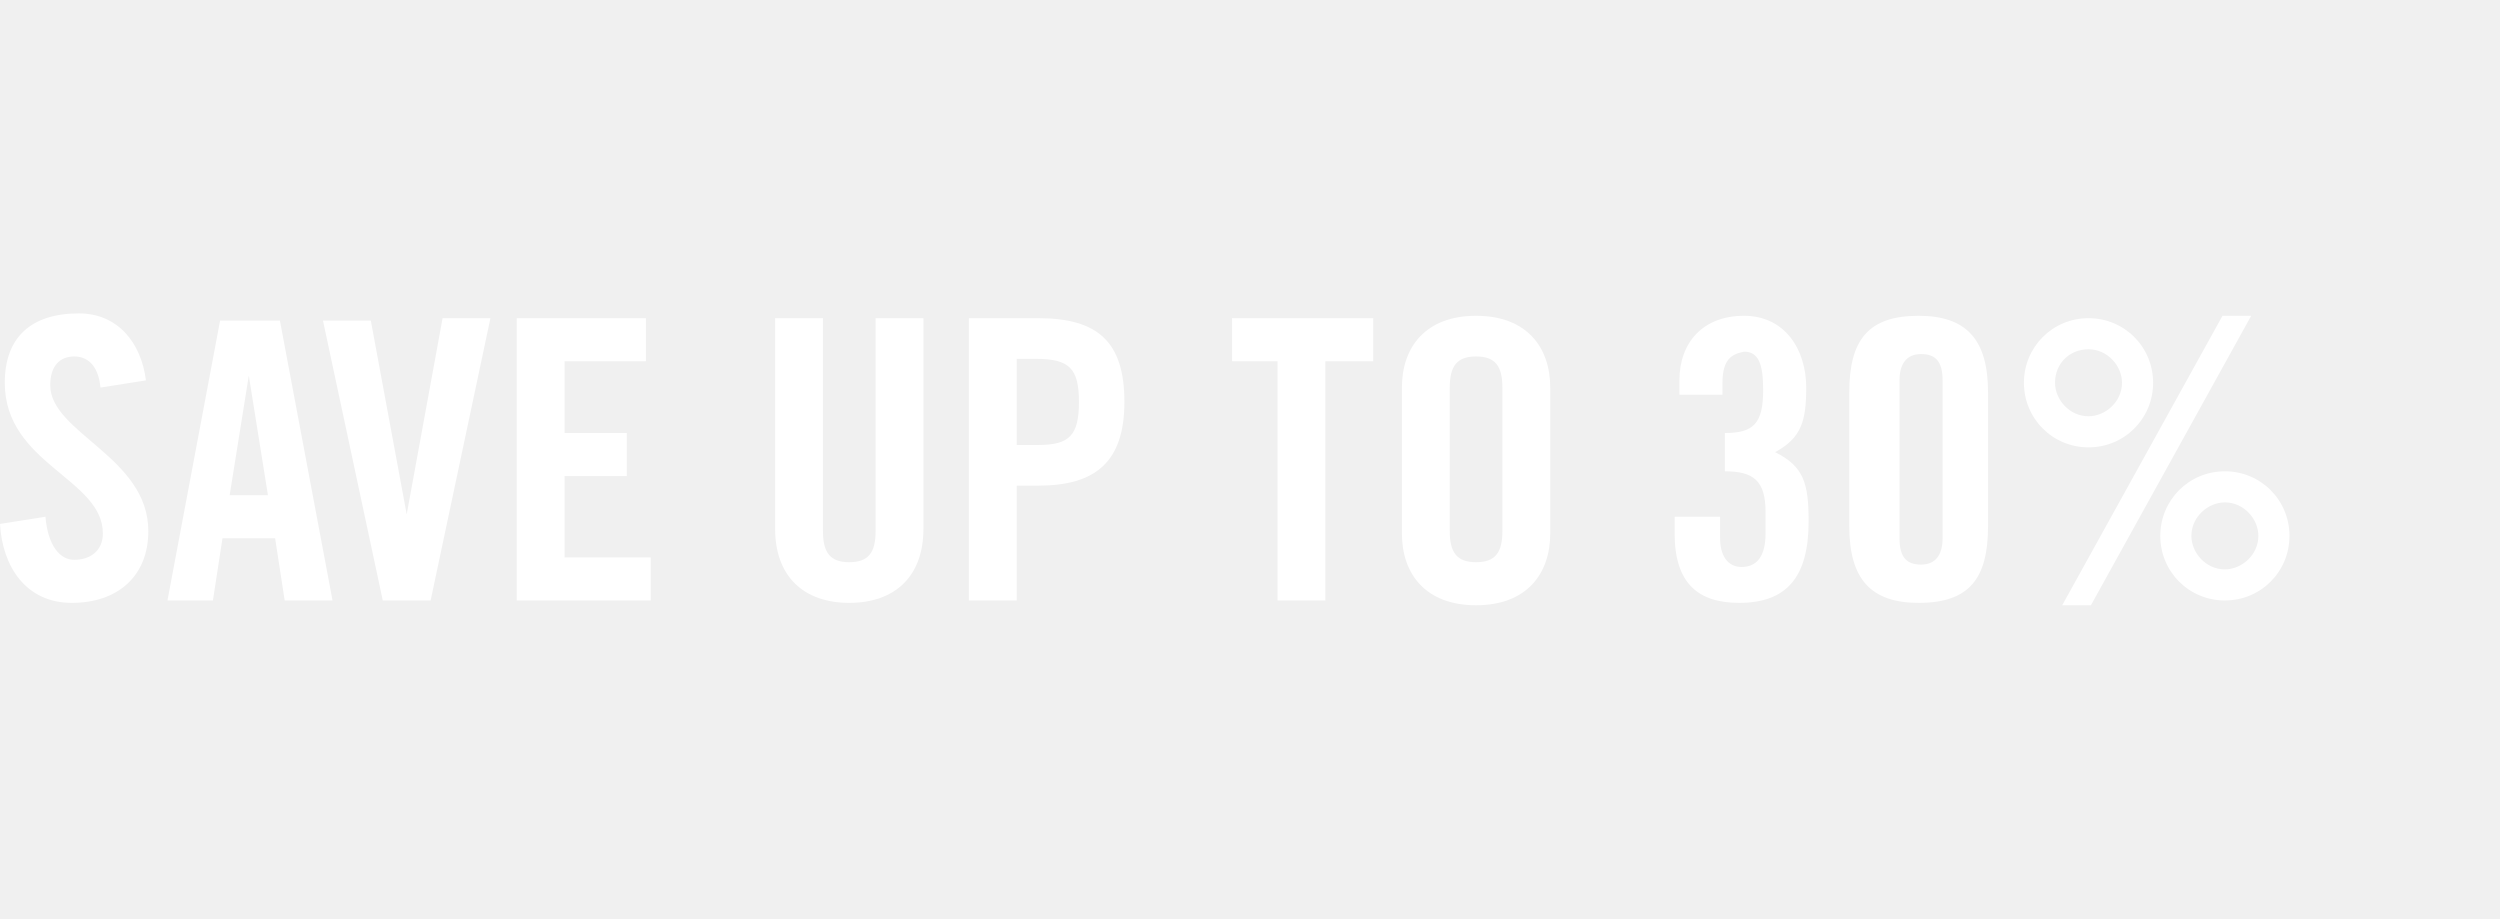
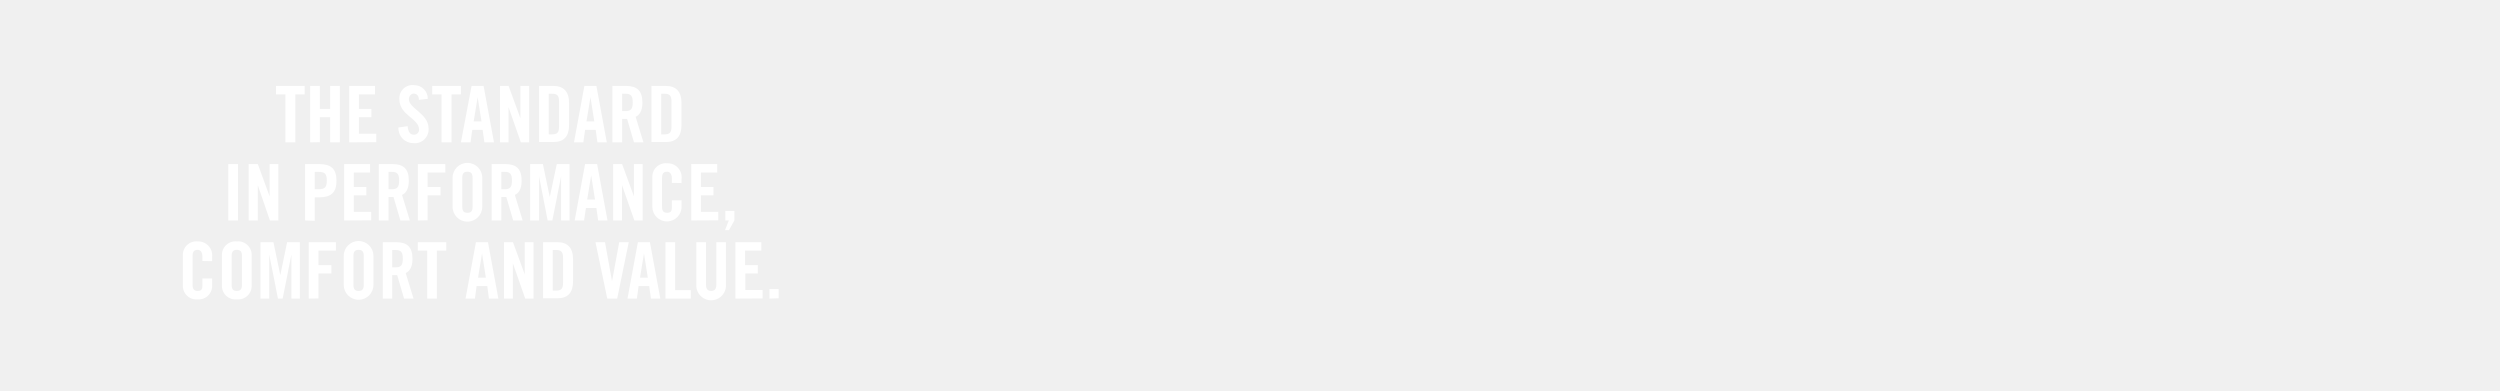
- <svg xmlns="http://www.w3.org/2000/svg" version="1.1" id="Layer_1" x="0px" y="0px" viewBox="0 0 104.5 38.4" style="enable-background:new 0 0 104.5 38.4;" xml:space="preserve">
-   <style type="text/css">
- 	.st0{fill:#FFFFFF;}
- </style>
-   <g>
-     <path class="st0" d="M4.2,16.2c-0.1-1-0.6-1.3-1.1-1.3c-0.6,0-1,0.4-1,1.2c0,2,4.1,3,4.1,6.1c0,1.9-1.3,3-3.2,3   c-1.9,0-2.9-1.5-3-3.3l1.9-0.3c0.1,1.2,0.6,1.8,1.2,1.8c0.7,0,1.2-0.4,1.2-1.1c0-2.3-4.1-2.9-4.1-6.3c0-1.9,1.1-2.9,3.1-2.9   c1.6,0,2.6,1.2,2.8,2.8L4.2,16.2z" />
-     <path class="st0" d="M8.9,25.1H7l2.2-11.7h2.5l2.2,11.7h-2l-0.4-2.6H9.3L8.9,25.1z M9.6,20.7h1.6l-0.8-5h0L9.6,20.7z" />
-     <path class="st0" d="M18.5,13.3h2L18,25.1h-2l-2.5-11.7h2l1.5,8.1h0L18.5,13.3z" />
-     <path class="st0" d="M21.6,25.1V13.3H27v1.8h-3.4v3h2.6v1.8h-2.6v3.4h3.6v1.8H21.6z" />
-     <path class="st0" d="M32.4,13.3h2v8.9c0,0.9,0.3,1.3,1.1,1.3s1.1-0.4,1.1-1.3v-8.9h2v8.8c0,2-1.2,3.1-3.1,3.1s-3.1-1.1-3.1-3.1   V13.3z" />
-     <path class="st0" d="M40.5,25.1V13.3h2.9c2.5,0,3.6,1,3.6,3.5s-1.2,3.5-3.6,3.5h-0.9v4.8H40.5z M42.6,18.6h0.8   c1.3,0,1.7-0.4,1.7-1.8S44.7,15,43.3,15h-0.8V18.6z" />
-     <path class="st0" d="M53.5,15.1h-2v-1.8h5.9v1.8h-2v10h-2V15.1z" />
-     <path class="st0" d="M58.6,16.2c0-1.7,1-3,3.1-3s3.1,1.3,3.1,3v6.1c0,1.7-1,3-3.1,3s-3.1-1.3-3.1-3V16.2z M60.6,22.2   c0,0.9,0.3,1.3,1.1,1.3s1.1-0.4,1.1-1.3v-6c0-0.9-0.3-1.3-1.1-1.3s-1.1,0.4-1.1,1.3V22.2z" />
-     <path class="st0" d="M71.9,21.7v0.8c0,0.7,0.3,1.2,0.9,1.2c0.6,0,1-0.4,1-1.4v-0.9c0-1.3-0.5-1.7-1.7-1.7v-1.6   c1.2,0,1.6-0.4,1.6-1.8c0-1.1-0.2-1.6-0.8-1.6C72.4,14.8,72,15,72,16v0.5h-1.8v-0.6c0-1.6,1-2.7,2.7-2.7c1.7,0,2.6,1.4,2.6,3   c0,1.4-0.2,2.1-1.3,2.7c1.2,0.6,1.4,1.3,1.4,2.9c0,2.3-0.9,3.4-2.9,3.4c-1.7,0-2.7-0.8-2.7-2.9v-0.7H71.9z" />
-     <path class="st0" d="M77.3,16.4c0-2.2,0.8-3.2,2.9-3.2c2,0,2.9,1,2.9,3.2V22c0,2.2-0.8,3.2-2.9,3.2c-2,0-2.9-1-2.9-3.2V16.4z    M81.2,15.9c0-0.8-0.3-1.1-0.9-1.1c-0.6,0-0.9,0.4-0.9,1.1v6.6c0,0.8,0.3,1.1,0.9,1.1c0.6,0,0.9-0.4,0.9-1.1V15.9z" />
-     <path class="st0" d="M87.3,13.3c1.5,0,2.7,1.2,2.7,2.7c0,1.5-1.2,2.7-2.7,2.7s-2.7-1.2-2.7-2.7C84.6,14.5,85.8,13.3,87.3,13.3z    M87.3,17.4c0.7,0,1.4-0.6,1.4-1.4c0-0.7-0.6-1.4-1.4-1.4s-1.4,0.6-1.4,1.4C85.9,16.7,86.5,17.4,87.3,17.4z M94.1,13.2l-6.7,12.1   h-1.2l6.7-12.1H94.1z M93,19.7c1.5,0,2.7,1.2,2.7,2.7c0,1.5-1.2,2.7-2.7,2.7c-1.5,0-2.7-1.2-2.7-2.7C90.3,20.9,91.5,19.7,93,19.7z    M93,23.8c0.7,0,1.4-0.6,1.4-1.4c0-0.7-0.6-1.4-1.4-1.4c-0.7,0-1.4,0.6-1.4,1.4C91.6,23.1,92.2,23.8,93,23.8z" />
-   </g>
+ <svg xmlns="http://www.w3.org/2000/svg" id="english" viewBox="0 0 320 50">
+   <defs>
+     <style>.cls-1{fill:#fff;}</style>
+   </defs>
+   <path class="cls-1" d="M36.53,12.08h-1.2V11H39v1.08h-1.2v6.14H36.53Z" />
+   <path class="cls-1" d="M39.7,18.22V11h1.24v2.94h1.32V11H43.5v7.22H42.26V15H40.94v3.2Z" />
+   <path class="cls-1" d="M44.7,18.22V11H48v1.08H45.94v1.86h1.6V15h-1.6v2.12h2.22v1.08Z" />
+   <path class="cls-1" d="M53.62,12.78c0-.62-.38-.8-.66-.8s-.62.26-.62.71c0,1.23,2.52,1.82,2.52,3.78a1.77,1.77,0,0,1-2,1.85,1.9,1.9,0,0,1-1.86-2l1.18-.17c.05.73.34,1.09.74,1.09a.64.64,0,0,0,.72-.66c0-1.43-2.52-1.81-2.52-3.88a1.69,1.69,0,0,1,1.92-1.8,1.73,1.73,0,0,1,1.72,1.75Z" />
+   <path class="cls-1" d="M56.52,12.08h-1.2V11H59v1.08h-1.2v6.14H56.52Z" />
+   <path class="cls-1" d="M60.23,18.22H59L60.36,11H61.9l1.33,7.22H62l-.22-1.6H60.45Zm.4-2.68h1l-.49-3.1h0Z" />
+   <path class="cls-1" d="M64,18.22V11H65.1l1.51,4.13h0V11h1.12v7.22H66.67l-1.58-4.51h0v4.51Z" />
+   <path class="cls-1" d="M69,11h1.84c1.28,0,2,.7,2,2.18V16c0,1.48-.68,2.18-2,2.18H69Zm1.24,6.2h.43c.66,0,.89-.25.89-1V13c0-.76-.23-1-.89-1h-.43Z" />
+   <path class="cls-1" d="M74.67,18.22h-1.2L74.8,11h1.54l1.33,7.22h-1.2l-.22-1.6H74.89Zm.4-2.68h1l-.49-3.1h0Z" />
+   <path class="cls-1" d="M79.63,18.22H78.39V11h1.74c1.39,0,2.1.59,2.1,2.13,0,1.16-.45,1.63-.87,1.82l1,3.27H81.15l-.88-3a6,6,0,0,1-.64,0Zm0-4h.44c.67,0,.92-.25.92-1.11S80.74,12,80.07,12h-.44Z" />
+   <path class="cls-1" d="M83.39,11h1.84c1.28,0,2,.7,2,2.18V16c0,1.48-.68,2.18-2,2.18H83.39Zm1.24,6.2h.43c.66,0,.89-.25.89-1V13c0-.76-.23-1-.89-1h-.43Z" />
+   <path class="cls-1" d="M29.22,28.22V21h1.24v7.22Z" />
+   <path class="cls-1" d="M31.83,28.22V21H33l1.51,4.13h0V21h1.12v7.22H34.55L33,23.71h0v4.51Z" />
+   <path class="cls-1" d="M39.05,28.22V21h1.78c1.53,0,2.24.59,2.24,2.13s-.71,2.13-2.24,2.13h-.54v3Zm1.24-4h.48c.81,0,1.06-.25,1.06-1.11S41.58,22,40.77,22h-.48Z" />
+   <path class="cls-1" d="M44.05,28.22V21h3.32v1.08H45.29v1.86h1.6V25h-1.6v2.12h2.22v1.08Z" />
+   <path class="cls-1" d="M49.73,28.22H48.49V21h1.74c1.39,0,2.1.59,2.1,2.13,0,1.16-.45,1.63-.87,1.82l1,3.27H51.25l-.88-3a6,6,0,0,1-.64,0Zm0-4h.44c.67,0,.92-.25.92-1.11S50.84,22,50.17,22h-.44Z" />
+   <path class="cls-1" d="M53.49,28.22V21H57v1.08H54.73v1.86h1.66V25H54.73v3.2Z" />
+   <path class="cls-1" d="M57.93,22.75a1.9,1.9,0,0,1,3.8,0v3.72a1.9,1.9,0,0,1-3.8,0Zm1.24,3.69c0,.54.16.8.66.8s.66-.26.66-.8V22.78c0-.54-.16-.8-.66-.8s-.66.26-.66.8Z" />
+   <path class="cls-1" d="M64.17,28.22H62.93V21h1.74c1.39,0,2.1.59,2.1,2.13,0,1.16-.45,1.63-.87,1.82l1,3.27H65.69l-.88-3a6,6,0,0,1-.64,0Zm0-4h.44c.67,0,.92-.25.92-1.11S65.28,22,64.61,22h-.44Z" />
+   <path class="cls-1" d="M72.9,21v7.22H71.82V22.58h0l-1.12,5.64h-.6L69,22.58h0v5.64H67.86V21h1.63l.88,4.22h0L71.27,21Z" />
+   <path class="cls-1" d="M74.76,28.22h-1.2L74.89,21h1.54l1.33,7.22h-1.2l-.22-1.6H75Zm.4-2.68h1l-.49-3.1h0Z" />
+   <path class="cls-1" d="M78.48,28.22V21h1.15l1.51,4.13h0V21h1.12v7.22H81.2l-1.58-4.51h0v4.51Z" />
+   <path class="cls-1" d="M86,23.41v-.56c0-.61-.28-.87-.6-.87-.5,0-.66.26-.66.8v3.66c0,.54.16.8.66.8s.6-.26.6-.73v-.87h1.24v.83a1.87,1.87,0,0,1-3.74,0V22.75a1.73,1.73,0,0,1,1.9-1.85,1.79,1.79,0,0,1,1.84,2v.53Z" />
+   <path class="cls-1" d="M88.48,28.22V21H91.8v1.08H89.72v1.86h1.6V25h-1.6v2.12h2.22v1.08Z" />
+   <path class="cls-1" d="M94,28.22l-.69,1.24H92.8l.49-1.24h-.45V27H94Z" />
+   <path class="cls-1" d="M25.91,33.41v-.56c0-.61-.28-.87-.6-.87-.5,0-.66.26-.66.8v3.66c0,.54.16.8.66.8s.6-.26.6-.73v-.87h1.24v.83a1.72,1.72,0,0,1-1.84,1.85,1.73,1.73,0,0,1-1.9-1.85V32.75a1.73,1.73,0,0,1,1.9-1.85,1.79,1.79,0,0,1,1.84,2v.53Z" />
+   <path class="cls-1" d="M28.41,32.75a1.73,1.73,0,0,1,1.9-1.85,1.73,1.73,0,0,1,1.9,1.85v3.72a1.73,1.73,0,0,1-1.9,1.85,1.73,1.73,0,0,1-1.9-1.85Zm1.24,3.69c0,.54.16.8.66.8s.66-.26.66-.8V32.78c0-.54-.16-.8-.66-.8s-.66.26-.66.8Z" />
+   <path class="cls-1" d="M38.38,31v7.22H37.3V32.58h0l-1.12,5.64h-.6l-1.12-5.64h0v5.64H33.34V31H35l.88,4.22h0L36.75,31Z" />
+   <path class="cls-1" d="M39.52,38.22V31H43v1.08H40.76v1.86h1.66V35H40.76v3.2Z" />
+   <path class="cls-1" d="M44,32.75a1.9,1.9,0,0,1,3.8,0v3.72a1.9,1.9,0,0,1-3.8,0Zm1.24,3.69c0,.54.16.8.66.8s.66-.26.66-.8V32.78c0-.54-.16-.8-.66-.8s-.66.26-.66.8Z" />
+   <path class="cls-1" d="M50.2,38.22H49V31H50.7c1.39,0,2.1.59,2.1,2.13,0,1.16-.45,1.63-.87,1.82l1,3.27H51.72l-.88-3a6,6,0,0,1-.64,0Zm0-4h.44c.67,0,.92-.25.92-1.11S51.31,32,50.64,32H50.2Z" />
+   <path class="cls-1" d="M54.68,32.08h-1.2V31h3.64v1.08h-1.2v6.14H54.68Z" />
+   <path class="cls-1" d="M60.79,38.22h-1.2L60.92,31h1.54l1.33,7.22h-1.2l-.22-1.6H61Zm.4-2.68h1l-.49-3.1h0Z" />
+   <path class="cls-1" d="M64.51,38.22V31h1.15l1.51,4.13h0V31h1.12v7.22H67.23l-1.58-4.51h0v4.51Z" />
+   <path class="cls-1" d="M69.51,31h1.84c1.28,0,2,.7,2,2.18V36c0,1.48-.68,2.18-2,2.18H69.51Zm1.24,6.2h.43c.66,0,.89-.25.89-1V33c0-.76-.23-1-.89-1h-.43Z" />
+   <path class="cls-1" d="M79.26,31h1.22L79,38.22H77.73L76.22,31h1.22l.9,5h0Z" />
+   <path class="cls-1" d="M81.52,38.22h-1.2L81.65,31h1.54l1.33,7.22h-1.2l-.22-1.6H81.74Zm.4-2.68h1l-.49-3.1h0Z" />
+   <path class="cls-1" d="M85.18,38.22V31h1.24v6.14h2v1.08Z" />
+   <path class="cls-1" d="M89.13,31h1.24v5.45c0,.53.21.79.66.79s.66-.26.66-.79V31h1.23v5.4a1.9,1.9,0,1,1-3.79,0Z" />
+   <path class="cls-1" d="M94.13,38.22V31h3.32v1.08H95.37v1.86H97V35h-1.6v2.12h2.21v1.08Z" />
+   <path class="cls-1" d="M98.49,38.22V37h1.18v1.18Z" />
</svg>
